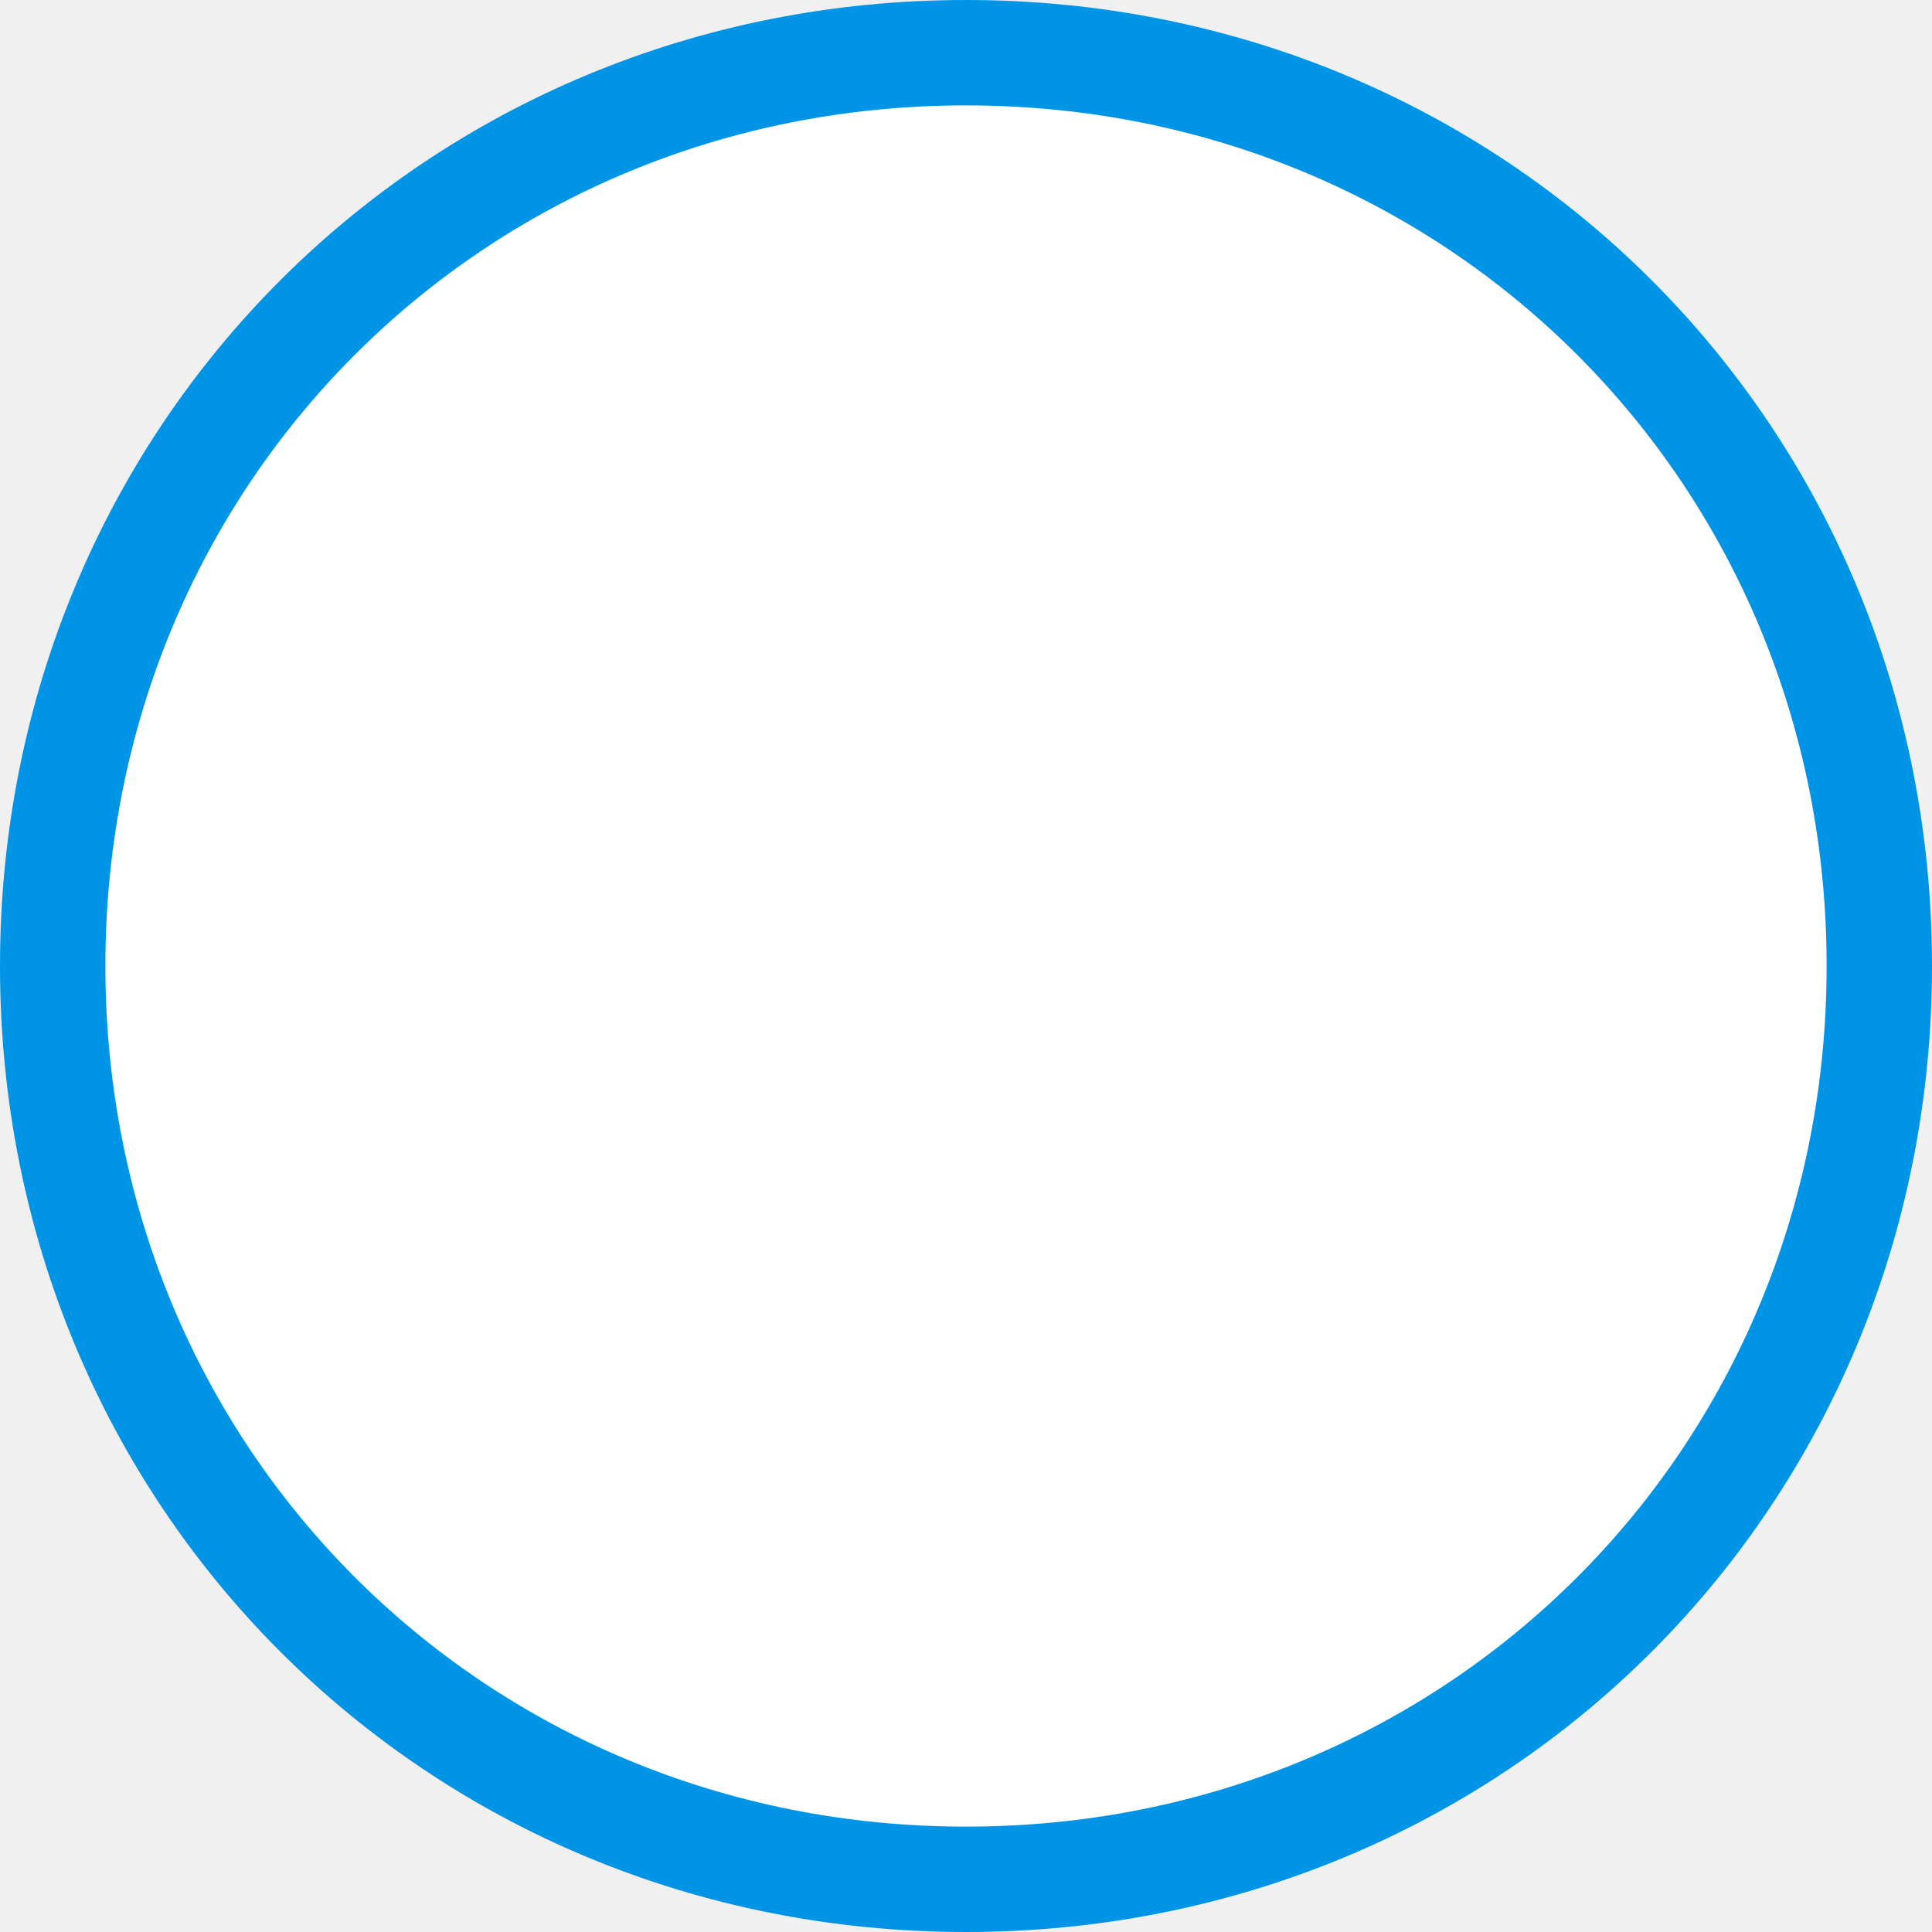
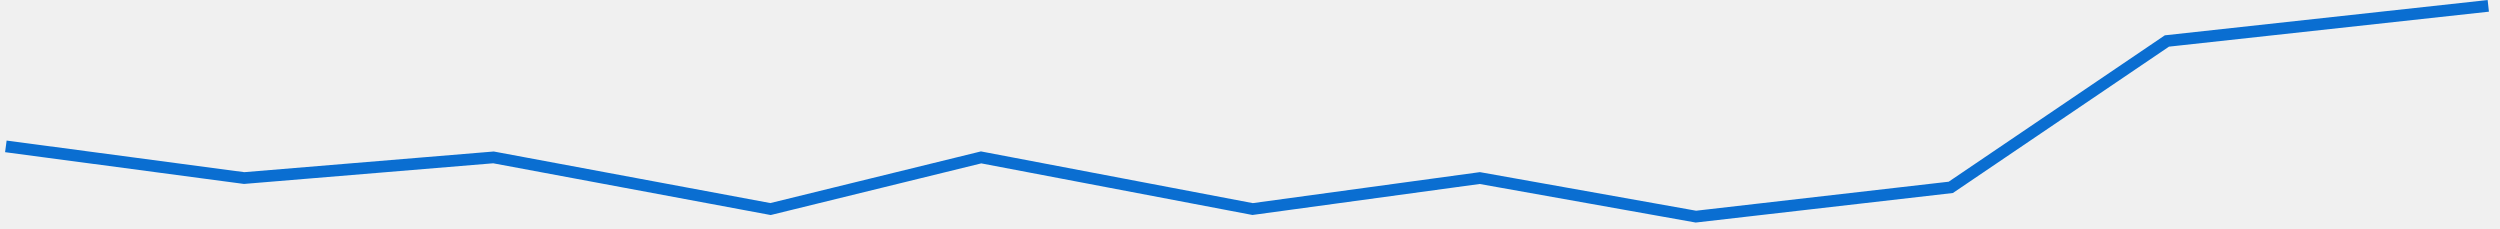
- <svg xmlns="http://www.w3.org/2000/svg" version="1.1" width="55px" height="55px">
-   <g transform="matrix(1 0 0 1 -1422 -485 )">
-     <path d="M 1449.5 487  C 1463.78 487  1475 498.22  1475 512.5  C 1475 526.78  1463.78 538  1449.5 538  C 1435.22 538  1424 526.78  1424 512.5  C 1424 498.22  1435.22 487  1449.5 487  Z " fill-rule="nonzero" fill="#ffffff" stroke="none" />
-     <path d="M 1449.5 486.5  C 1464.06 486.5  1475.5 497.94  1475.5 512.5  C 1475.5 527.06  1464.06 538.5  1449.5 538.5  C 1434.94 538.5  1423.5 527.06  1423.5 512.5  C 1423.5 497.94  1434.94 486.5  1449.5 486.5  Z " stroke-width="3" stroke="#0094e6" fill="none" />
+ <svg xmlns="http://www.w3.org/2000/svg" version="1.1" width="427px" height="39px">
+   <g transform="matrix(1 0 0 1 -585 -498 )">
+     <path d="M 0 24  L 40.696 29.412  L 83.286 25.882  L 130.607 34.706  L 166.571 25.882  L 212.946 34.706  L 251.75 29.412  L 288.661 36  L 332.196 31  L 369.107 6  L 424 0  " stroke-width="2" stroke="#0a6ed1" fill="none" transform="matrix(1 0 0 1 586 499 )" />
  </g>
</svg>
